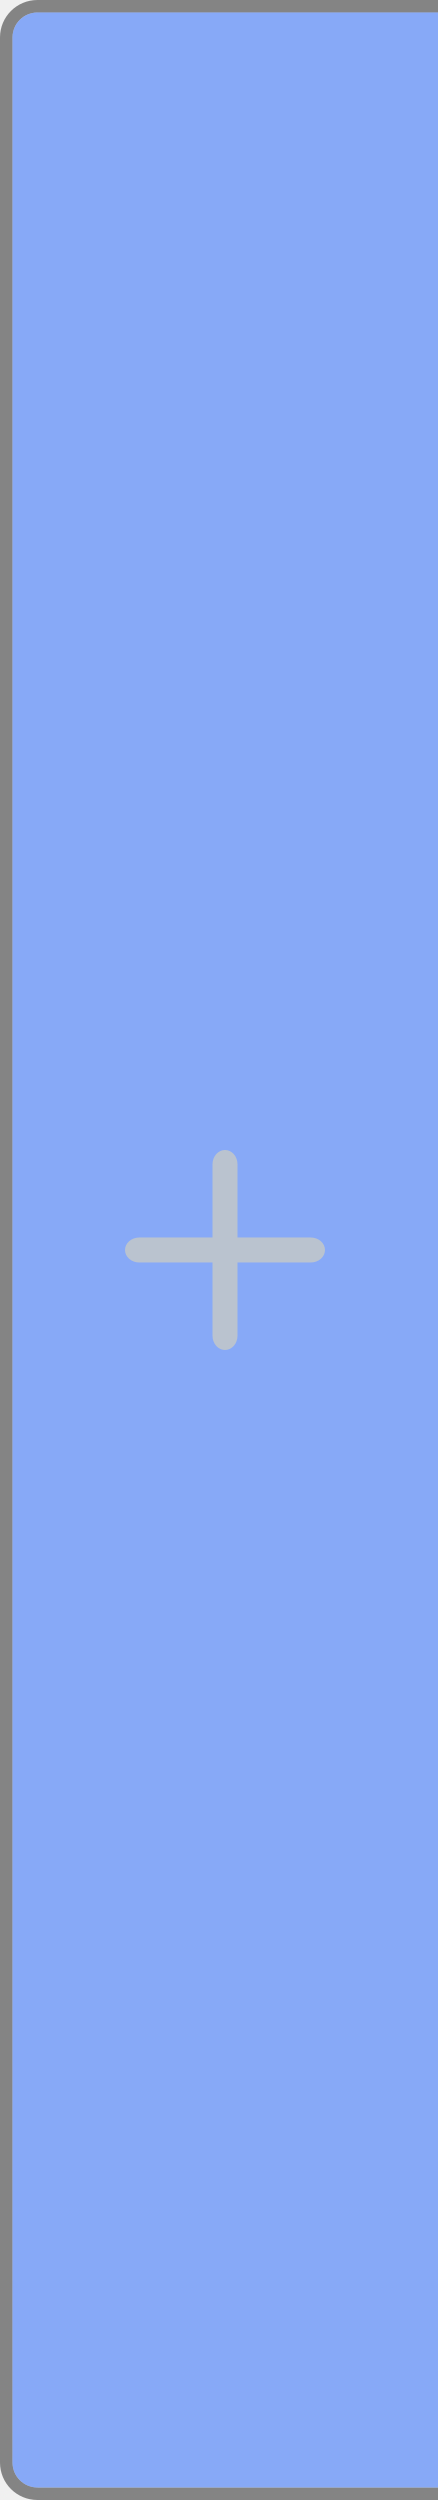
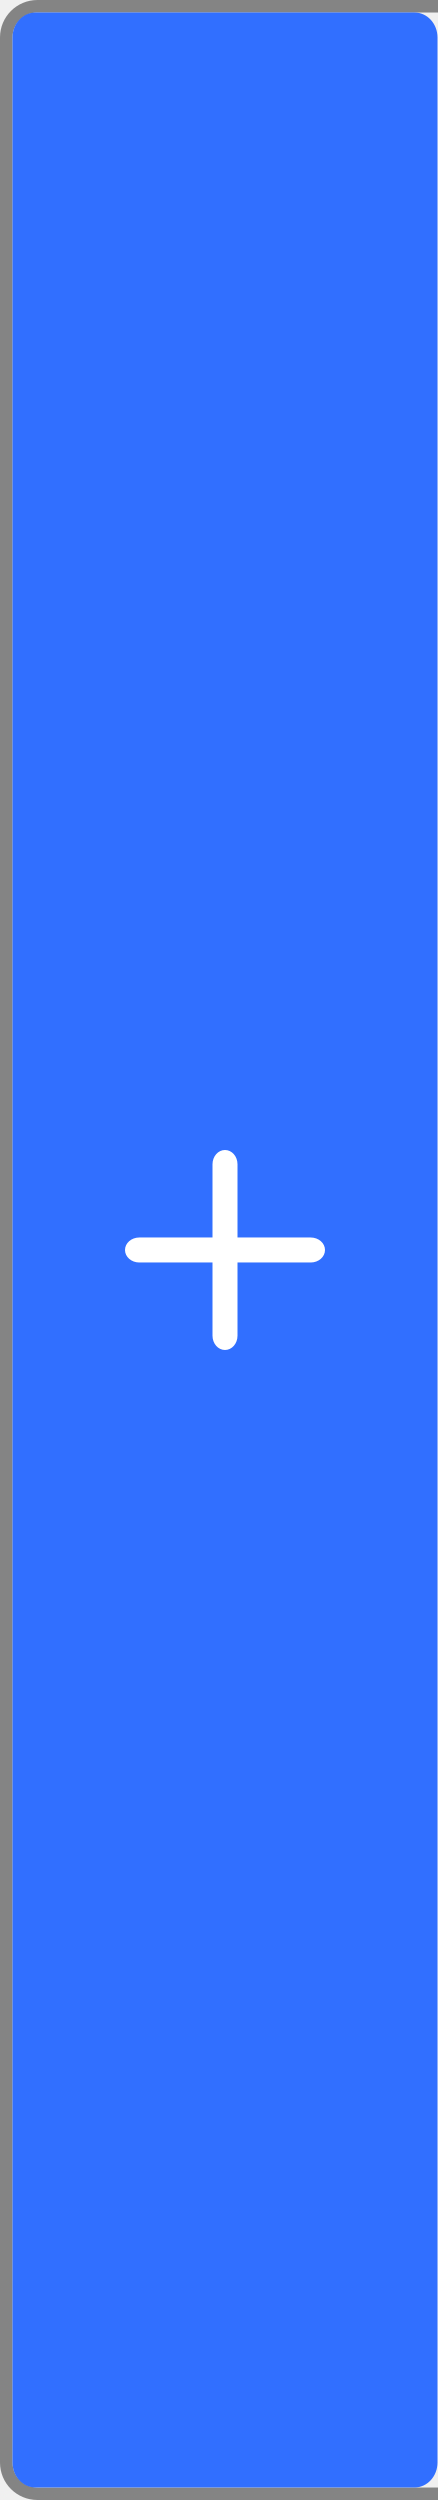
<svg xmlns="http://www.w3.org/2000/svg" width="35" height="200" id="svg2" version="1.1">
  <defs id="defs4" />
  <g id="layer1" transform="translate(0,-852.3622)">
    <path style="opacity:0.45;fill:#000000;fill-opacity:1;stroke:#102b68;stroke-width:0;stroke-linecap:butt;stroke-linejoin:miter;stroke-miterlimit:4;stroke-opacity:1;stroke-dasharray:none;stroke-dashoffset:0" d="M 3 0 C 1.338 0 0 1.338 0 3 L 0 197 C 0 198.662 1.338 200 3 200 L 36 200 C 37.662 200 39 198.662 39 197 L 39 3 C 39 1.338 37.662 0 36 0 L 3 0 z M 3 1 L 36 1 C 37.108 1 38 1.892 38 3 L 38 197 C 38 198.108 37.108 199 36 199 L 3 199 C 1.892 199 1 198.108 1 197 L 1 3 C 1 1.892 1.892 1 3 1 z " transform="translate(0,852.3622)" id="rect3810" />
    <g transform="translate(0,-0.9999969)" id="g3917-7" style="fill:#000000;fill-opacity:1;opacity:0.5" />
-     <rect rx="2" style="opacity:0.45;fill:#0753ff;fill-opacity:1;stroke:#102b68;stroke-width:0;stroke-linecap:butt;stroke-linejoin:miter;stroke-miterlimit:4;stroke-dasharray:none;stroke-dashoffset:0;stroke-opacity:1" id="rect3812" width="37" height="198" x="1" y="853.362" ry="2" />
-     <g id="g3917" style="fill:#bac3cf;fill-opacity:1">
-       <rect ry="1.143" y="944.362" x="17" height="16" width="2" id="rect3897" style="opacity:1;fill:#bac3cf;fill-opacity:1;stroke:#102b68;stroke-width:0;stroke-linecap:butt;stroke-linejoin:miter;stroke-miterlimit:4;stroke-opacity:1;stroke-dasharray:none;stroke-dashoffset:0" />
-       <rect transform="matrix(0,1,-1,0,0,0)" ry="1.143" y="-26" x="951.362" height="16" width="2" id="rect3897-6" style="opacity:1;fill:#bac3cf;fill-opacity:1;stroke:#102b68;stroke-width:0;stroke-linecap:butt;stroke-linejoin:miter;stroke-miterlimit:4;stroke-opacity:1;stroke-dasharray:none;stroke-dashoffset:0" />
+     <rect rx="1.838" style="opacity:1;fill:#316fff;fill-opacity:1;stroke:#316fff;stroke-width:0;stroke-linecap:butt;stroke-linejoin:miter;stroke-miterlimit:4;stroke-dasharray:none;stroke-dashoffset:0;stroke-opacity:1" id="rect3812" width="34" height="198" x="1" y="853.362" ry="2" />
+     <g id="g3917" style="fill:#ffffff;fill-opacity:1">
+       <rect ry="1.143" y="944.362" x="17" height="16" width="2" id="rect3897" style="opacity:1;fill:#ffffff;fill-opacity:1;stroke:#102b68;stroke-width:0;stroke-linecap:butt;stroke-linejoin:miter;stroke-miterlimit:4;stroke-opacity:1;stroke-dasharray:none;stroke-dashoffset:0" />
+       <rect transform="matrix(0,1,-1,0,0,0)" ry="1.143" y="-26" x="951.362" height="16" width="2" id="rect3897-6" style="opacity:1;fill:#ffffff;fill-opacity:1;stroke:#102b68;stroke-width:0;stroke-linecap:butt;stroke-linejoin:miter;stroke-miterlimit:4;stroke-opacity:1;stroke-dasharray:none;stroke-dashoffset:0" />
    </g>
  </g>
</svg>
